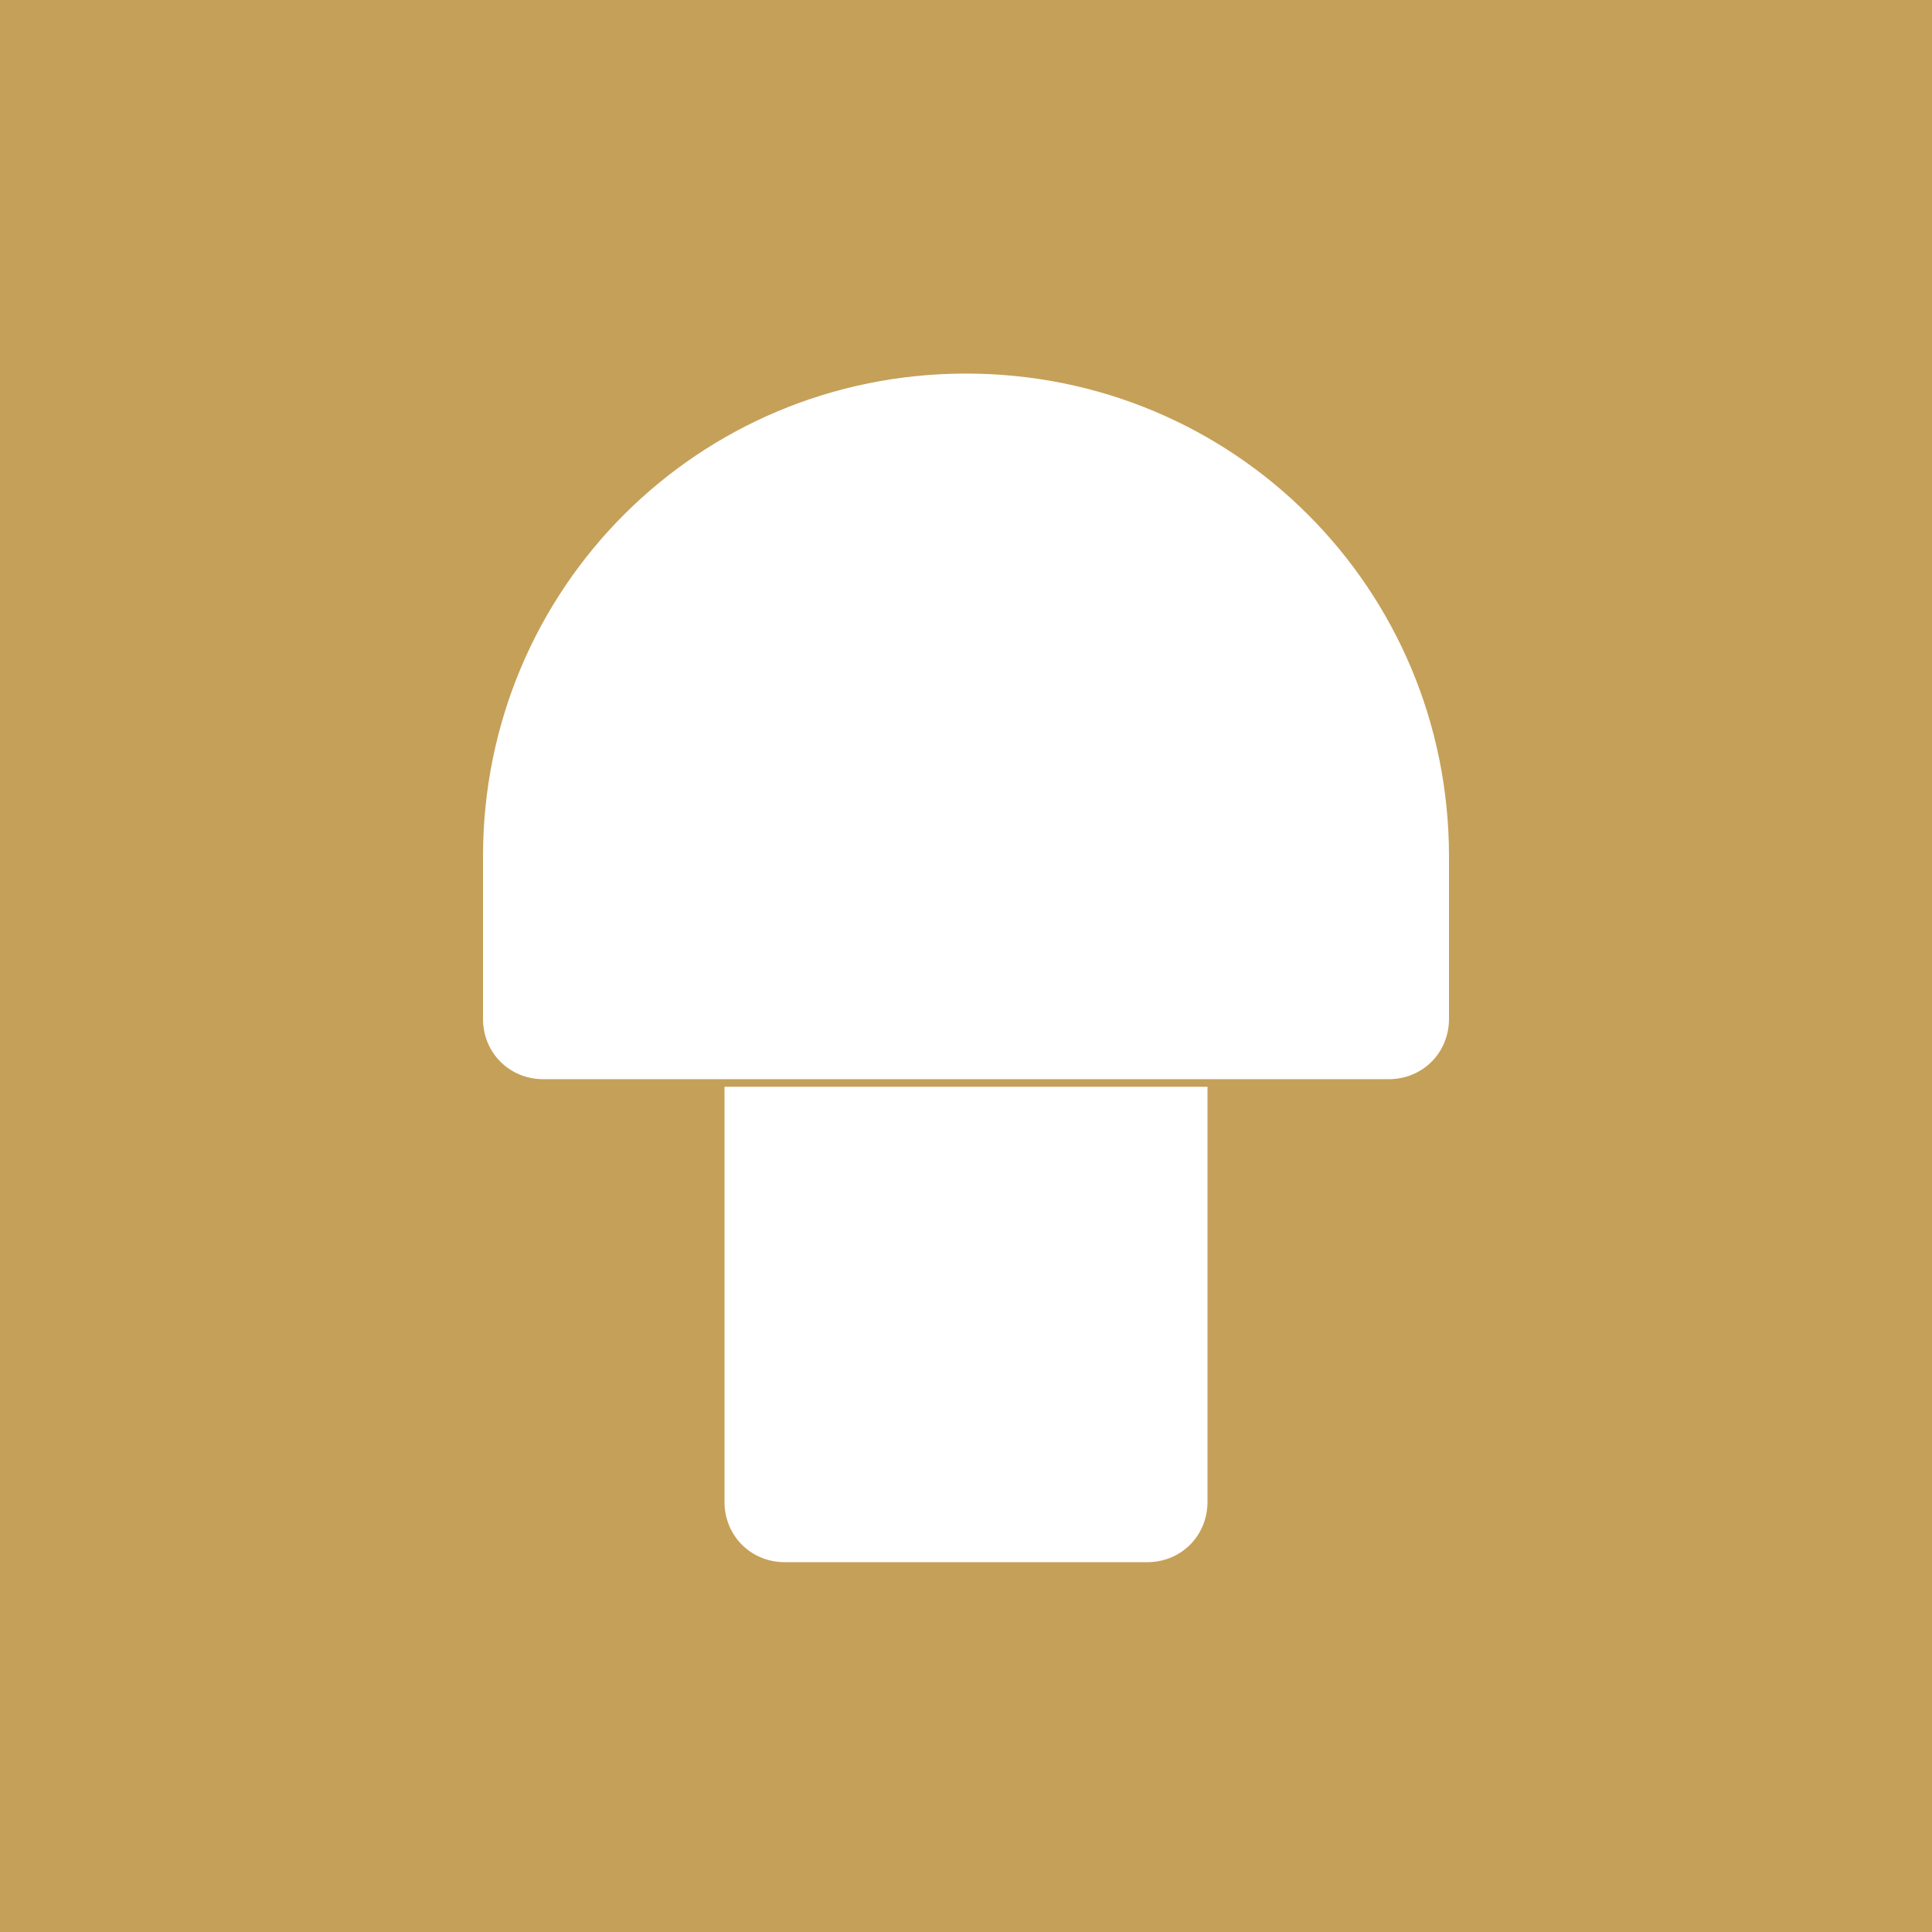
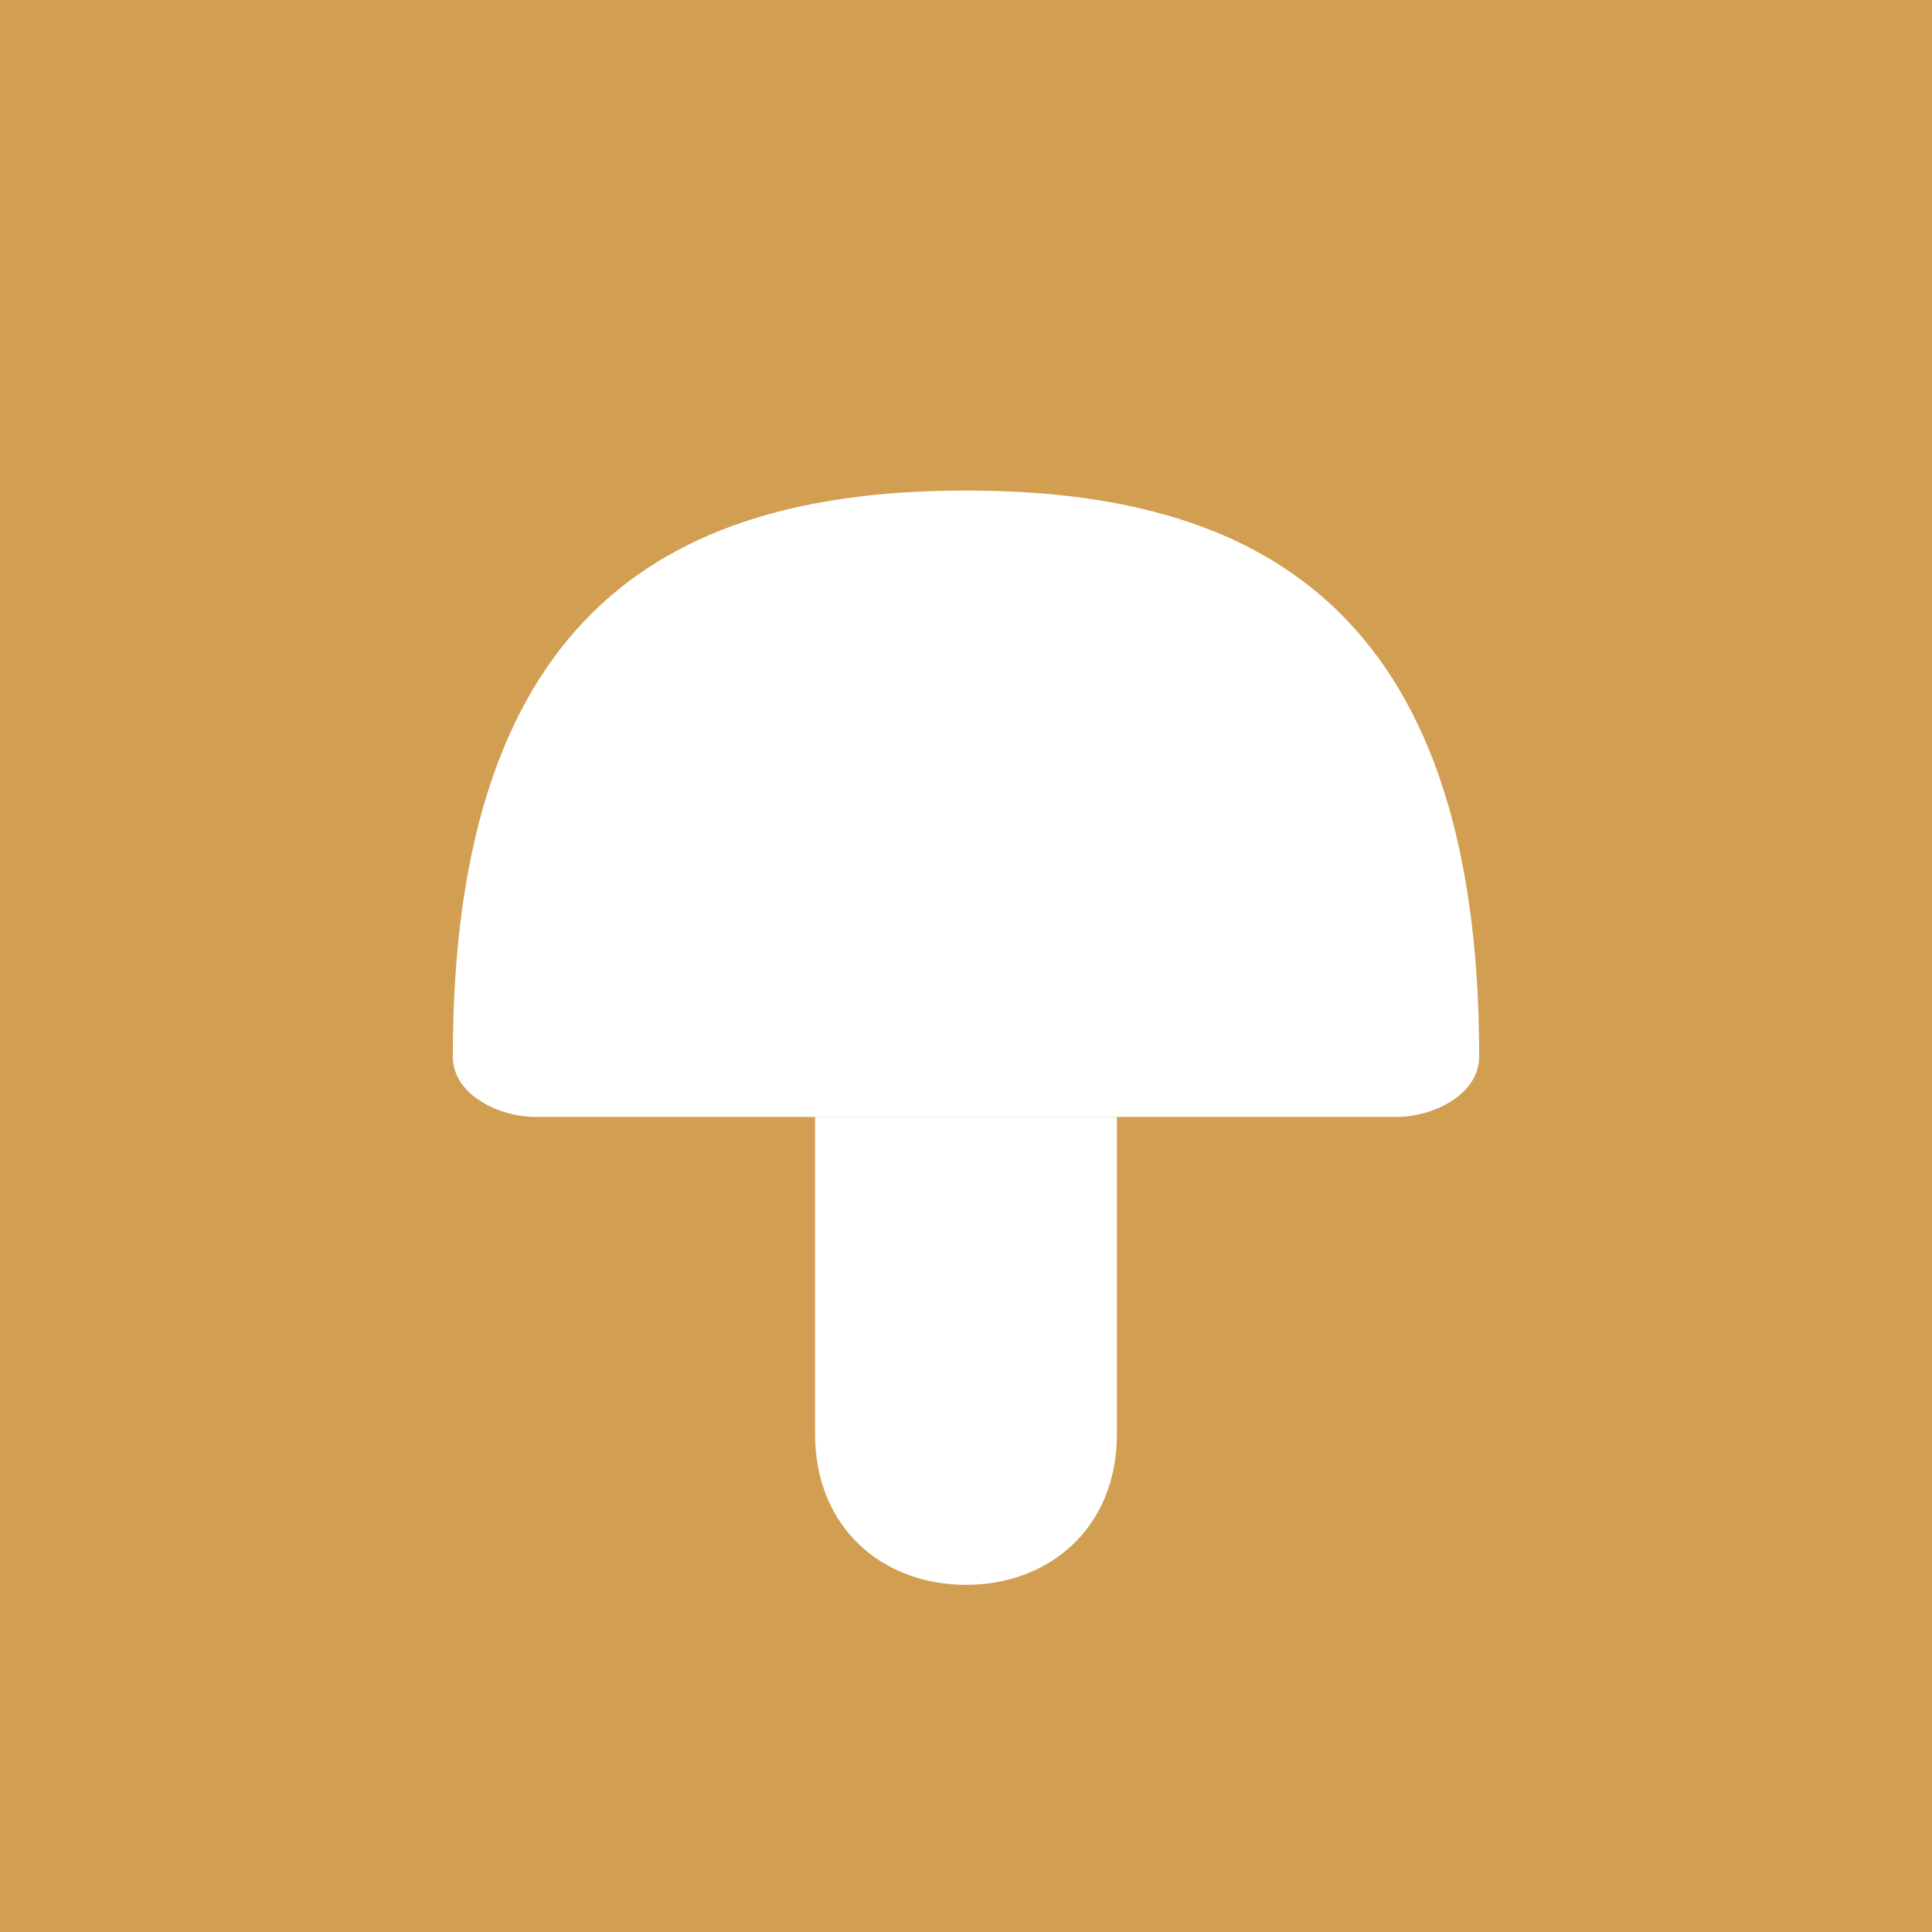
<svg xmlns="http://www.w3.org/2000/svg" width="512" height="512" viewBox="0 0 512 512" fill="none">
-   <rect width="512" height="512" fill="#C5A059" />
-   <path d="M 128 227 C 128 156 185 99 256 99 C 327 99 384 156 384 227 L 384 270 C 384 279 377 286 368 286 L 144 286 C 135 286 128 279 128 270 Z" fill="white" />
-   <path d="M 192 288 L 320 288 L 320 398 C 320 407 313 414 304 414 L 208 414 C 199 414 192 407 192 398 Z" fill="white" />
+   <rect width="512" height="512" fill="#D19E52" />
+   <path d="M120 280 C 120 160 180 130 256 130 C 332 130 392 160 392 280 C 392 290 380 296 370 296 L 142 296 C 132 296 120 290 120 280 Z" fill="white" />
+   <path d="M 216 296 L 296 296 L 296 380 C 296 405 278 420 256 420 C 234 420 216 405 216 380 Z" fill="white" />
</svg>
